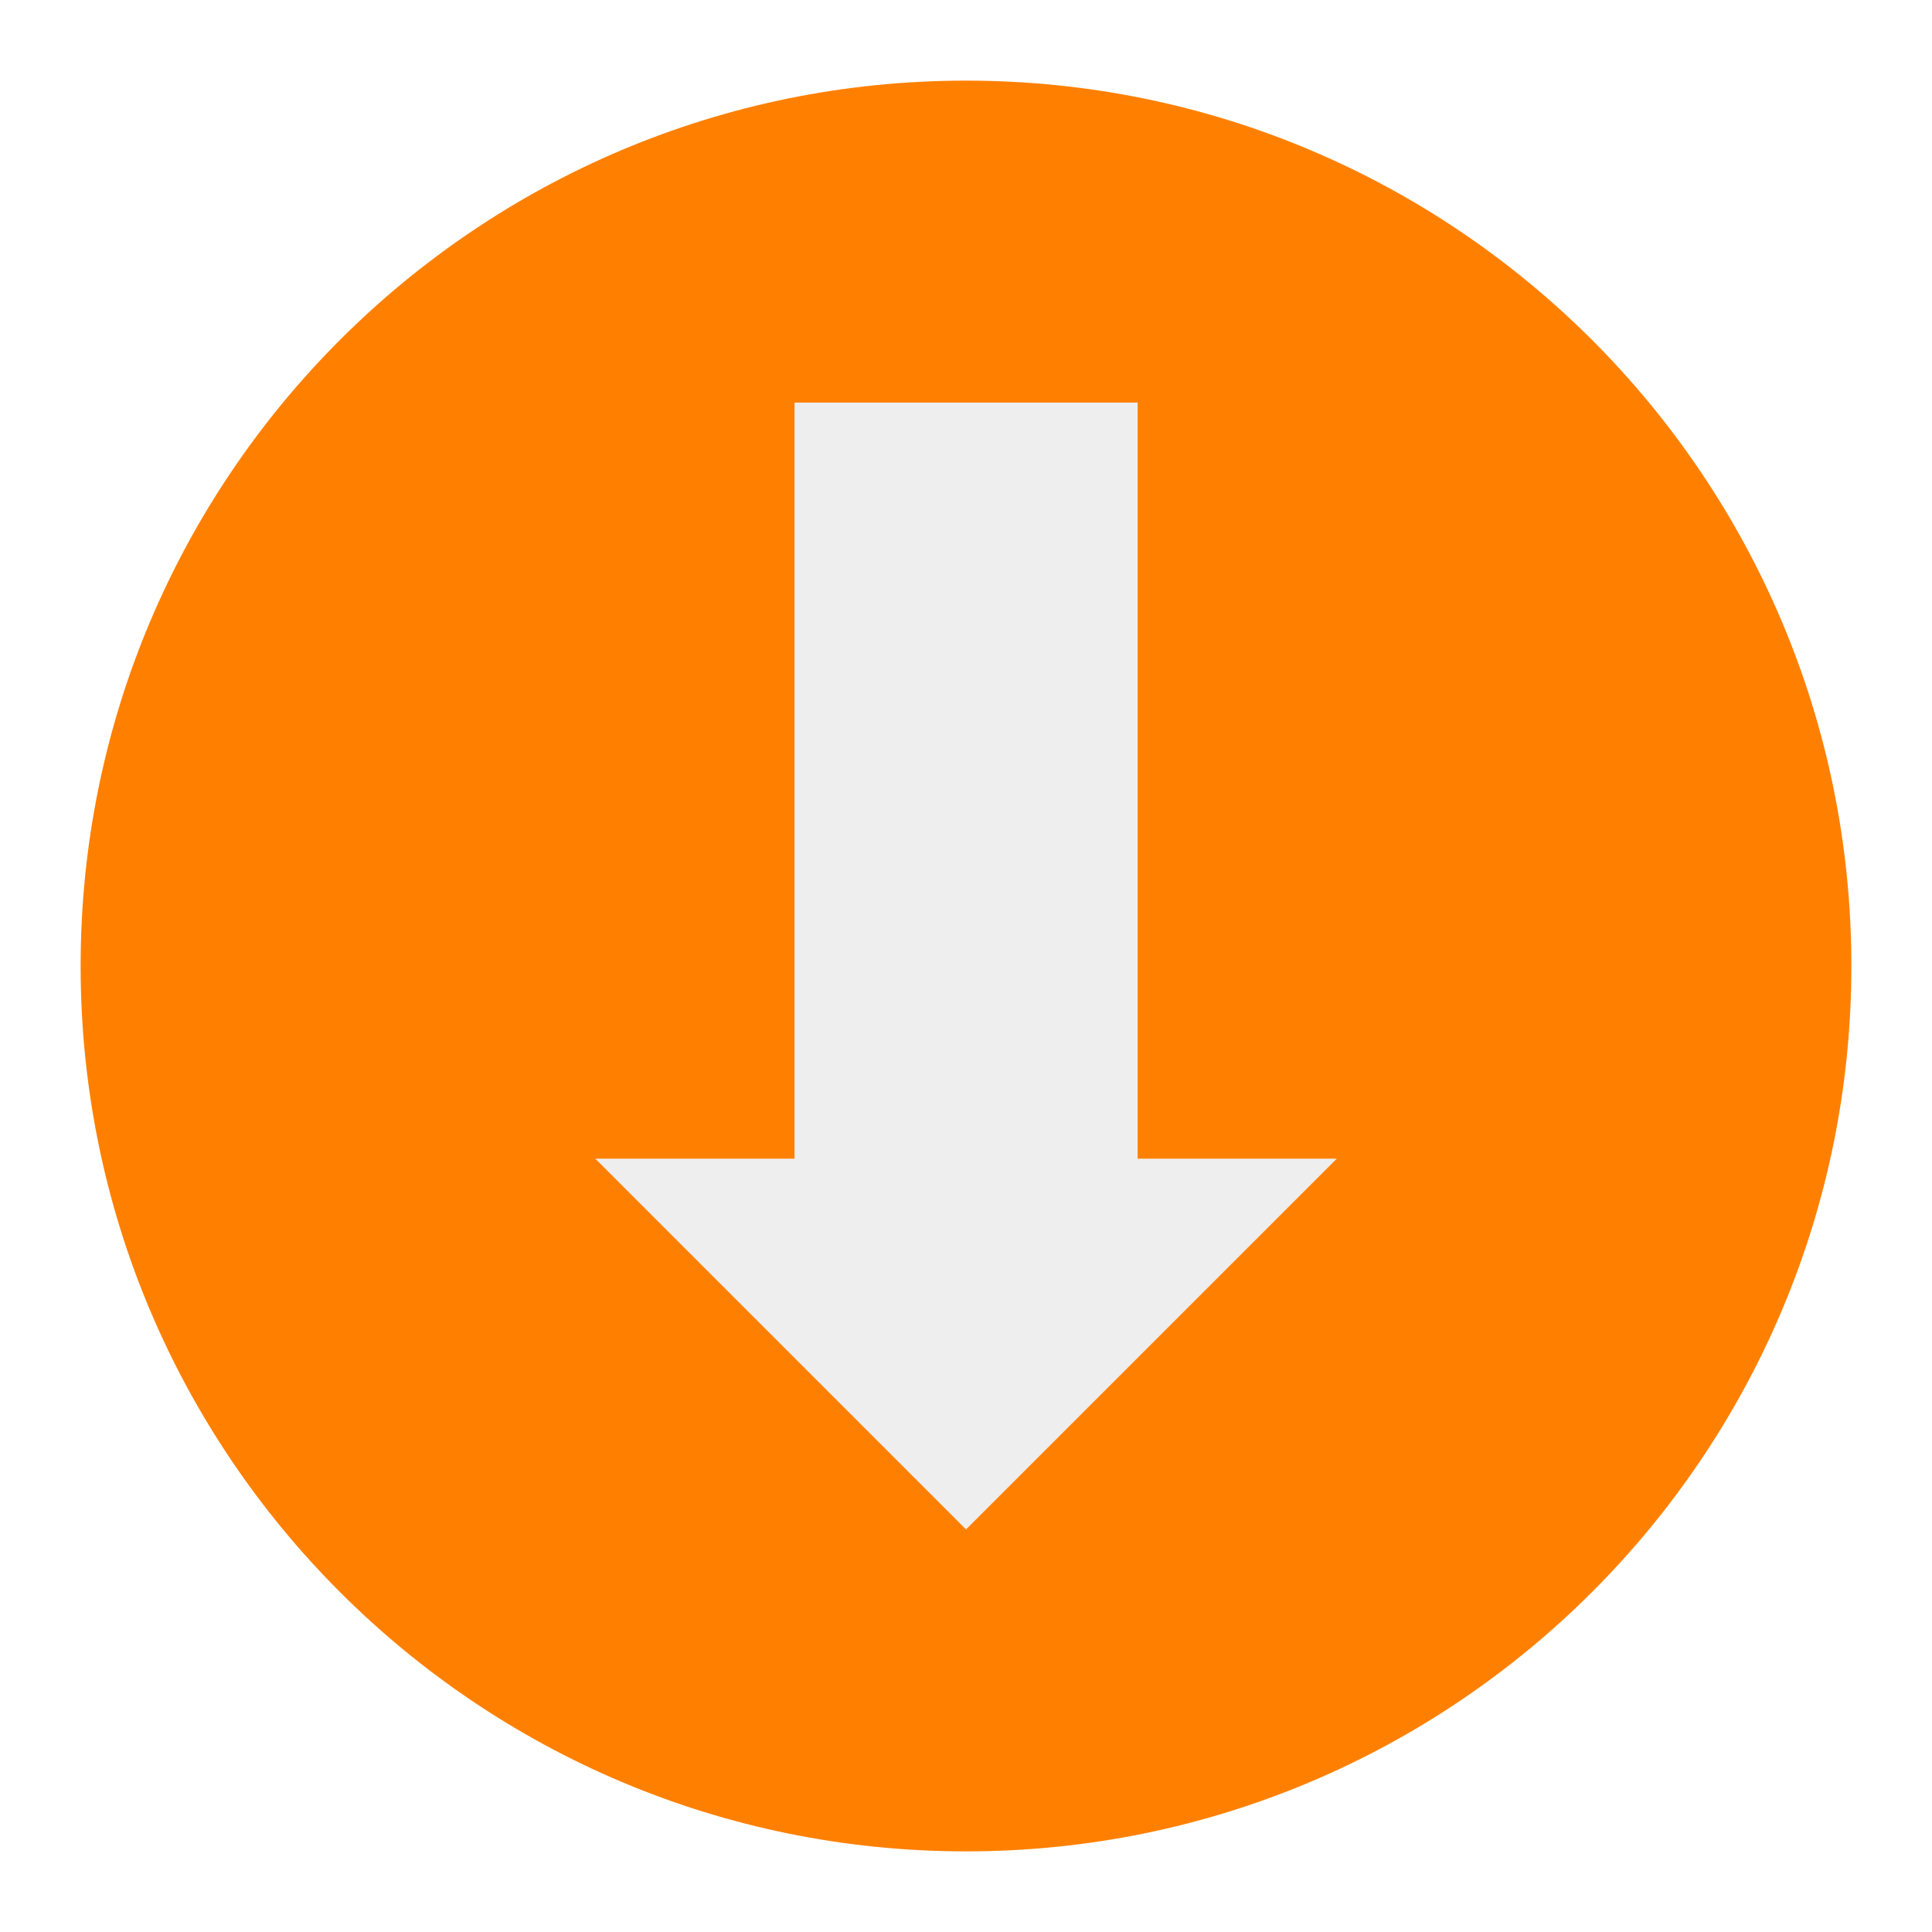
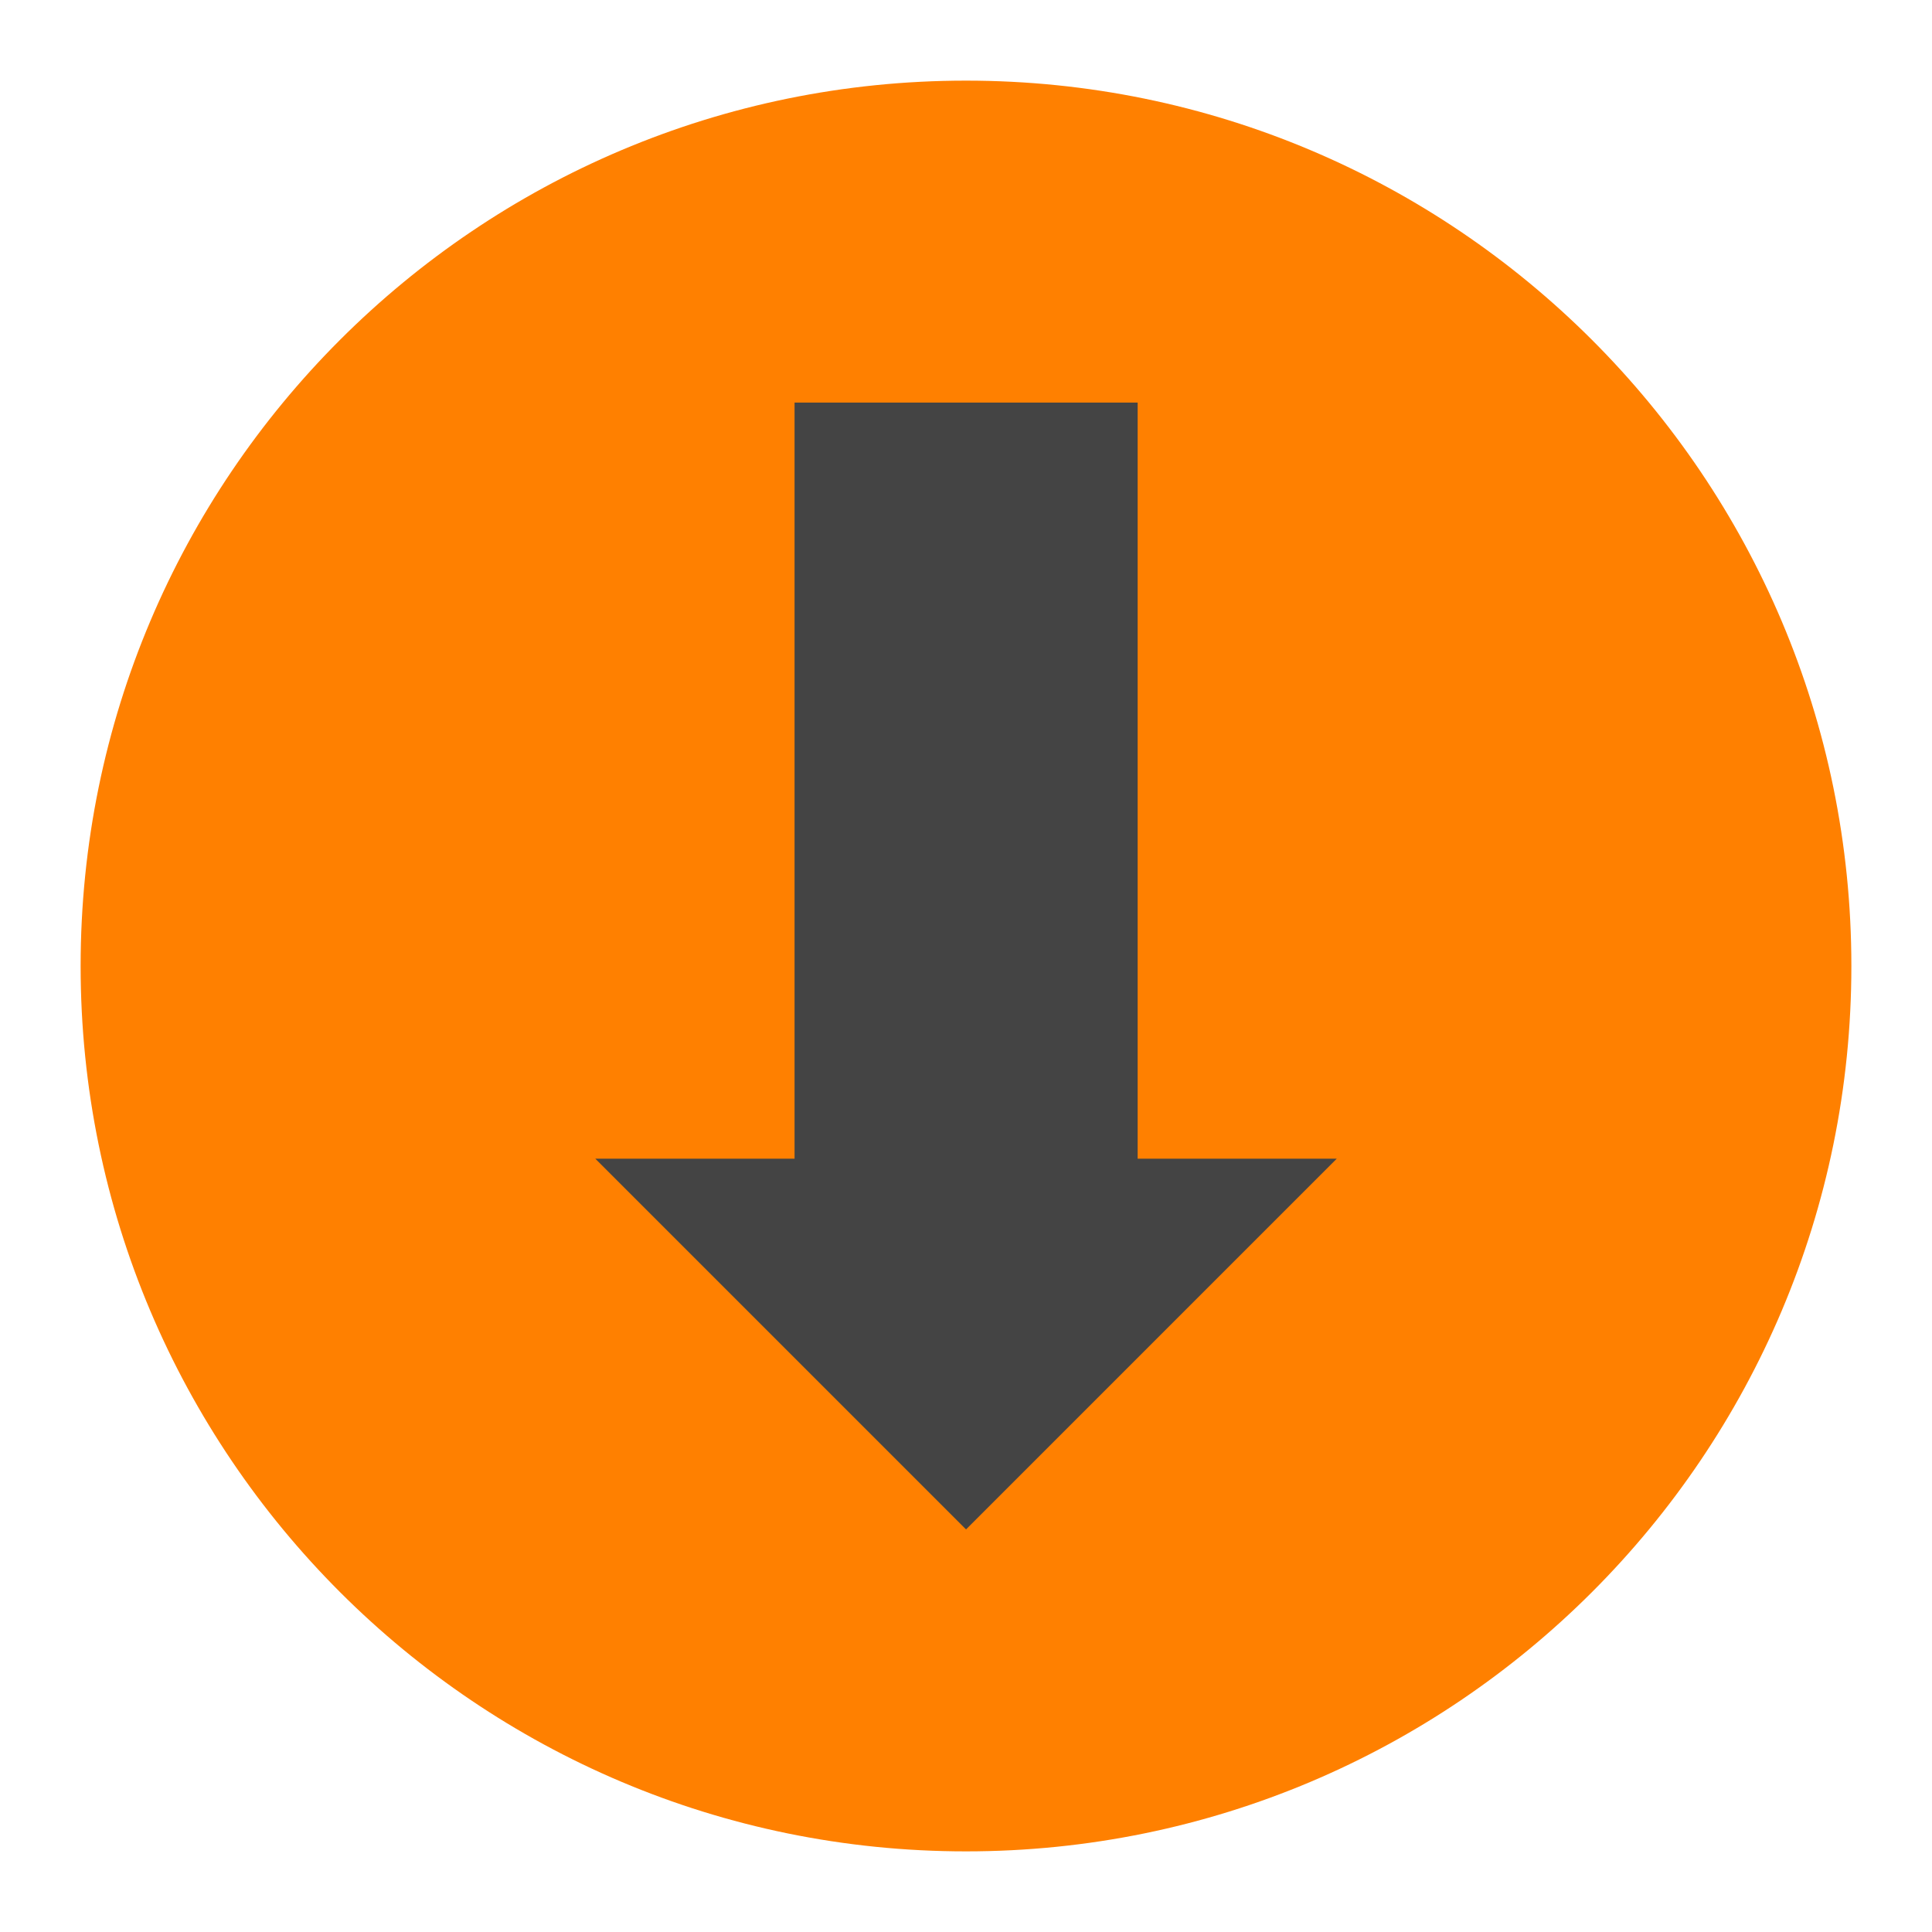
<svg xmlns="http://www.w3.org/2000/svg" width="24" height="24" viewBox="0 0 6.35 6.35" version="1.1" id="svg5" xml:space="preserve">
  <defs id="defs2">
    <style id="current-color-scheme" type="text/css">
   .ColorScheme-Text { color:#dfdfdf; } .ColorScheme-Highlight { color:#4285f4; } .ColorScheme-NeutralText { color:#ff9800; } .ColorScheme-PositiveText { color:#4caf50; } .ColorScheme-NegativeText { color:#f44336; }
  </style>
    <style id="current-color-scheme-6" type="text/css">
   .ColorScheme-Text { color:#dfdfdf; } .ColorScheme-Highlight { color:#4285f4; } .ColorScheme-NeutralText { color:#ff9800; } .ColorScheme-PositiveText { color:#4caf50; } .ColorScheme-NegativeText { color:#f44336; }
  </style>
  </defs>
  <g id="layer1">
    <circle style="fill:#ff8000;fill-opacity:1;stroke:none;stroke-width:0.417" id="path13647-7" cx="3.175" cy="3.175" r="2.91" />
-     <g aria-label="➡" id="text724" style="font-size:12.7px;line-height:1.25;stroke-width:0.265;fill:#eeeeee;fill-opacity:1" transform="matrix(0,0.3868437,-0.3868437,0,10.28068,-1.946053)">
-       <path d="m 14.875,15.218 3.15,3.15 -3.15,3.15 v -1.693 H 8.451 v -2.915 h 6.424 z" id="path991" style="fill:#eeeeee;fill-opacity:1" />
+     <g aria-label="➡" id="text724" style="font-size:12.7px;line-height:1.25;stroke-width:0.265;fill:#444444;fill-opacity:1" transform="matrix(0,0.3868437,-0.3868437,0,10.28068,-1.946053)">
+       <path d="m 14.875,15.218 3.15,3.15 -3.15,3.15 v -1.693 H 8.451 v -2.915 h 6.424 z" id="path991" style="fill:#444444;fill-opacity:1" />
    </g>
  </g>
</svg>
